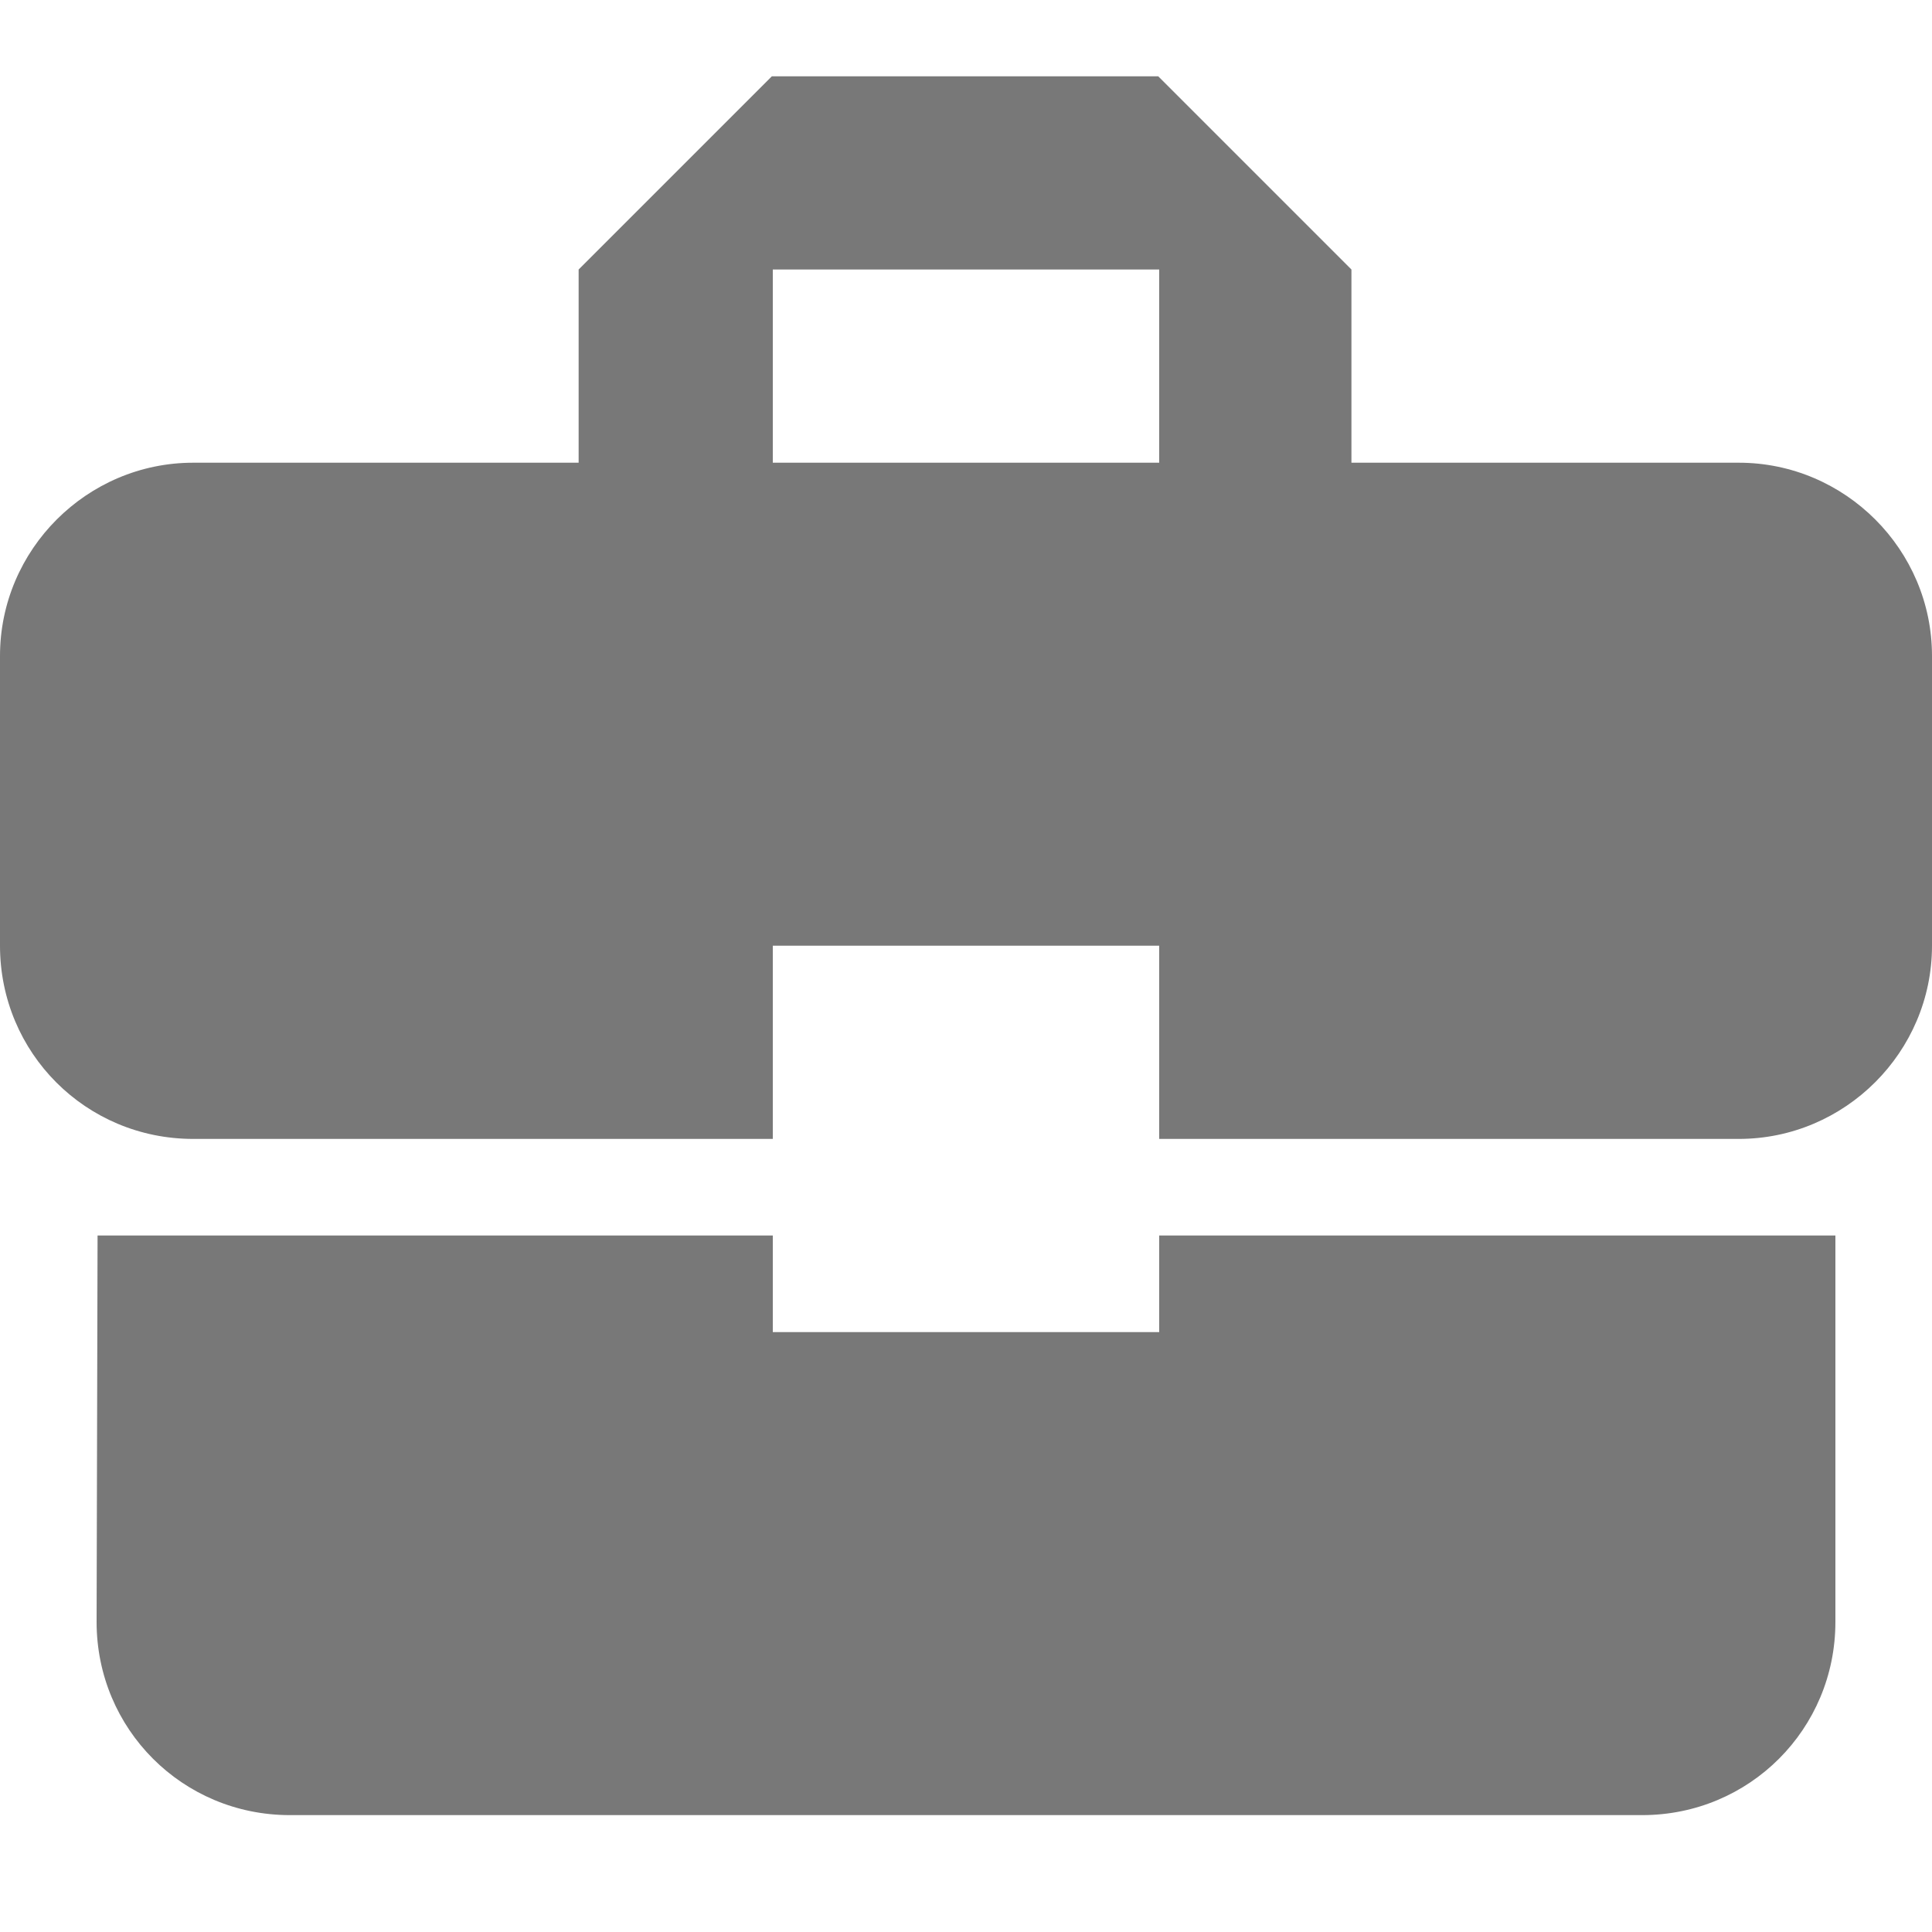
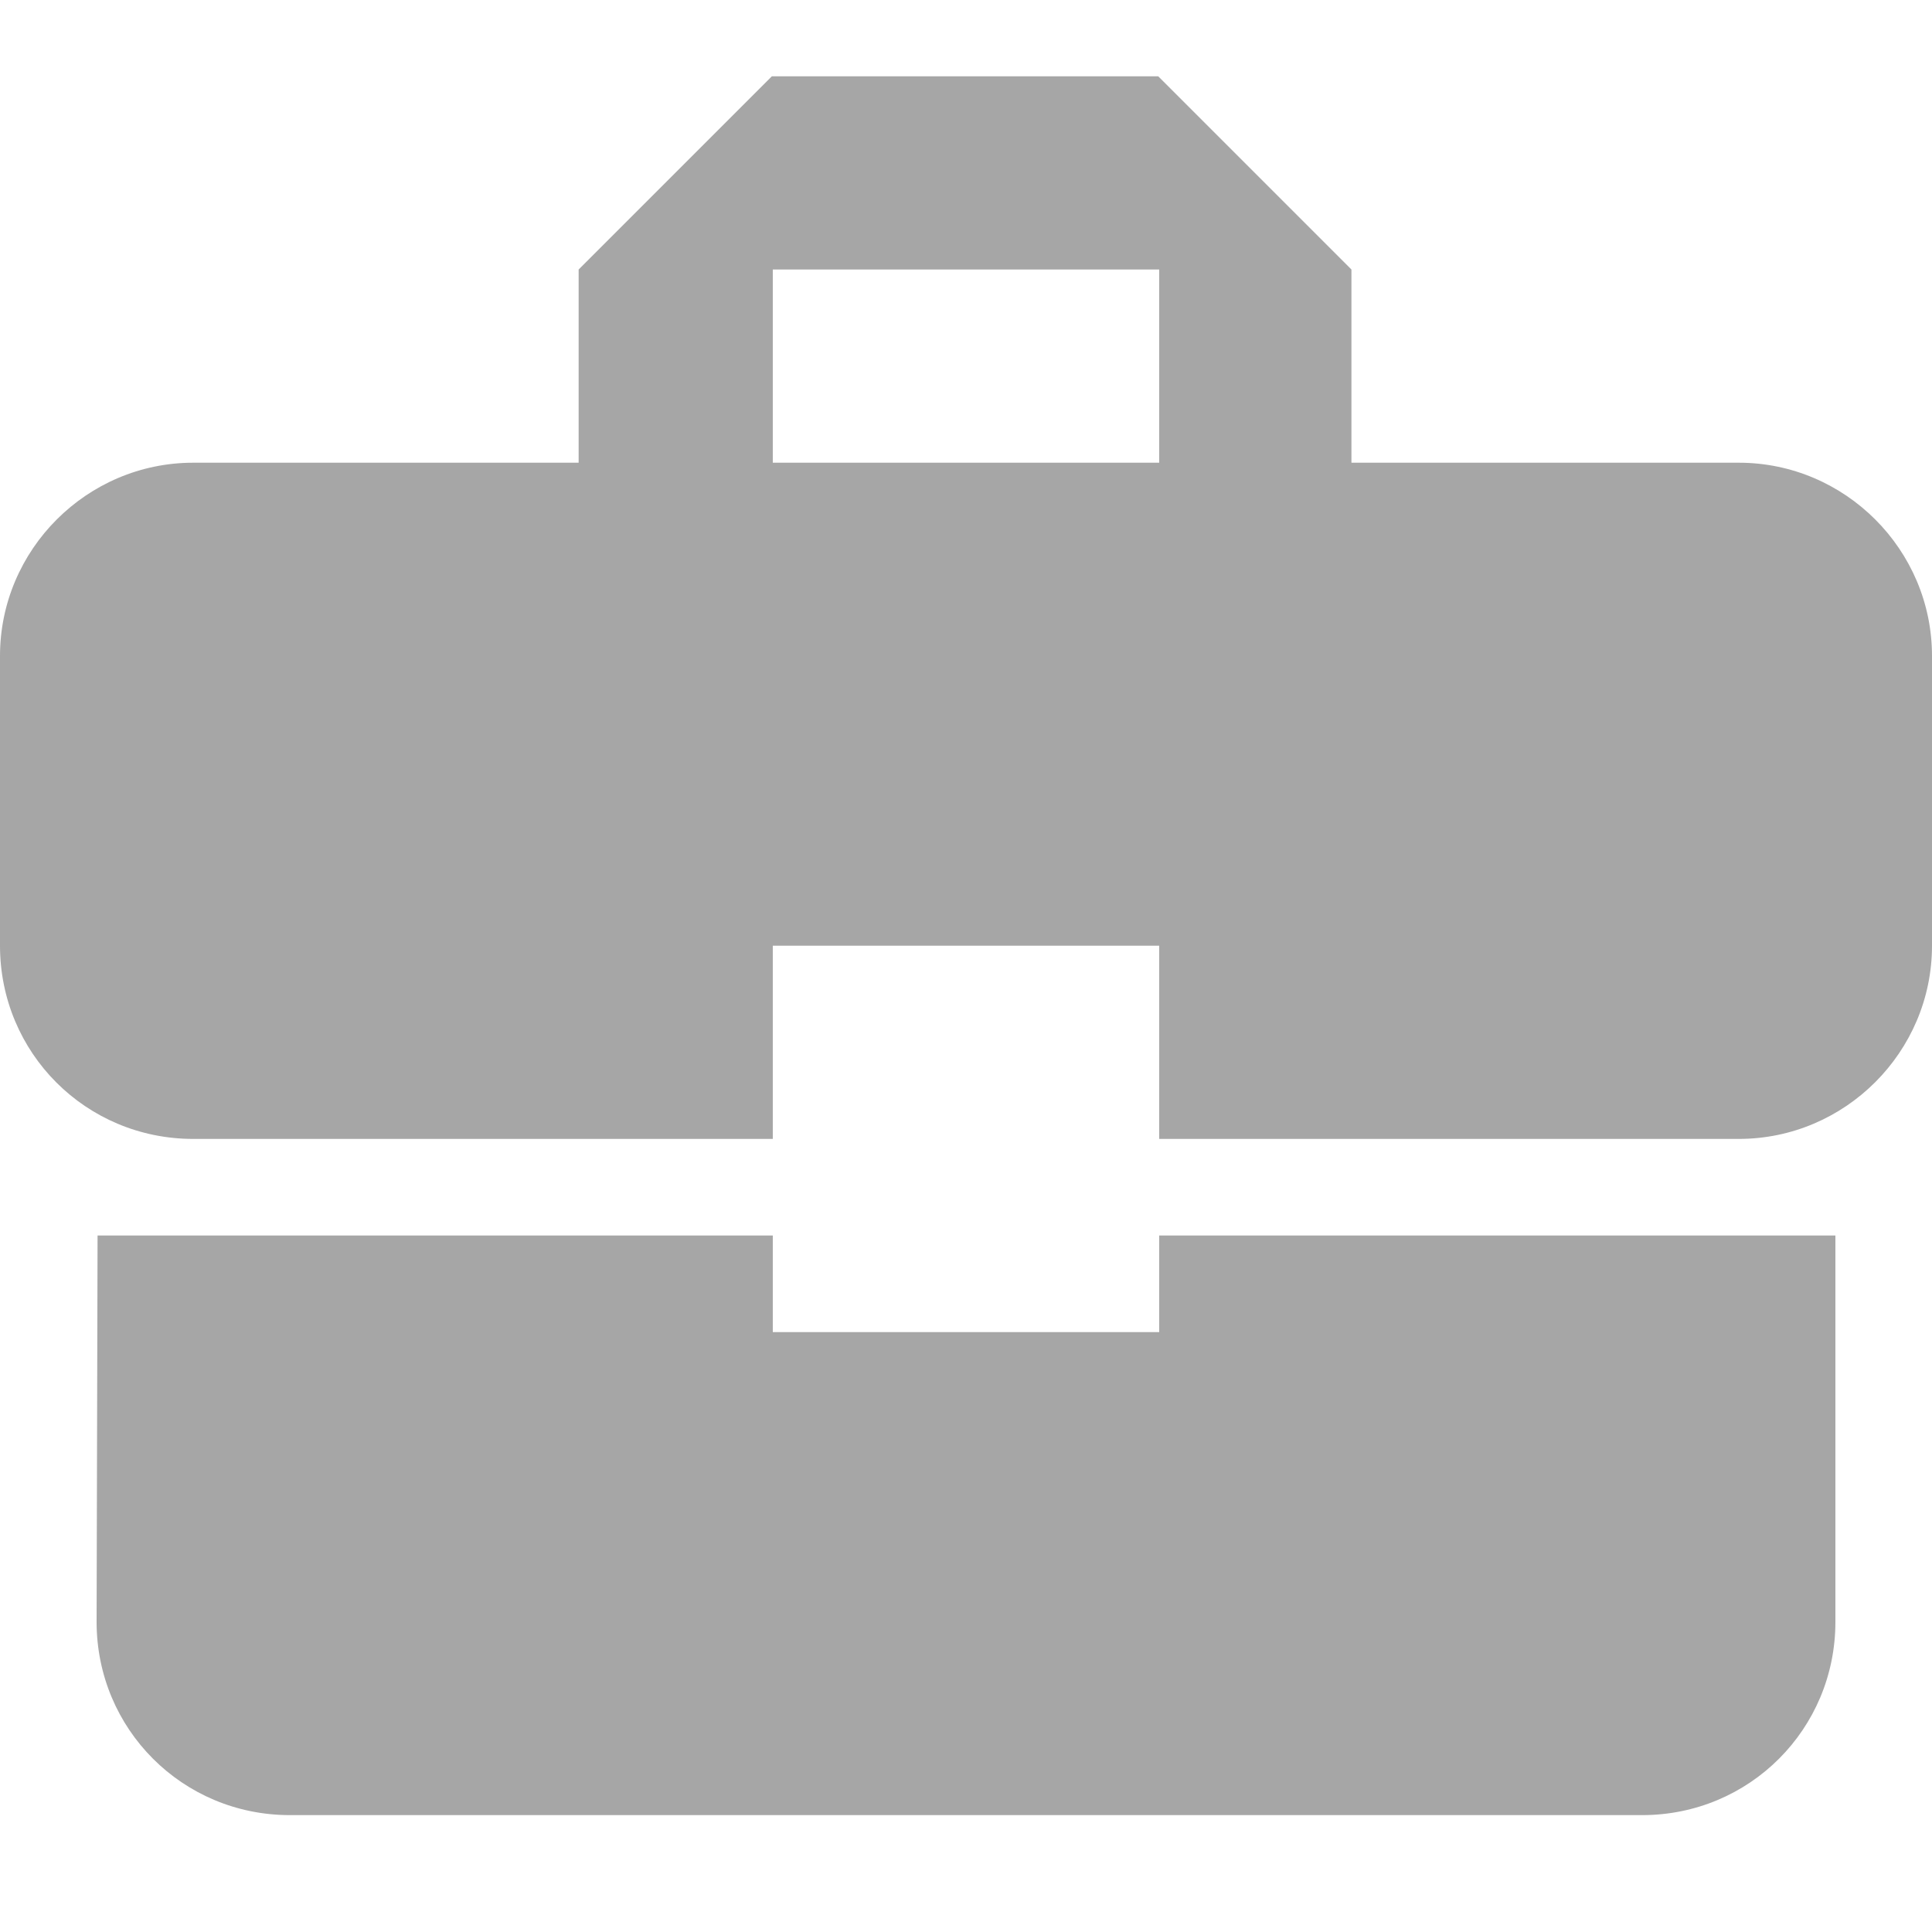
<svg xmlns="http://www.w3.org/2000/svg" height="16" viewBox="0 0 16 16" width="16" version="1.1" id="svg4539" style="fill:#000000">
  <defs id="defs4543" />
  <path d="M -2,-5 H 22 V 19 H -2 Z M 8,0 h 4 V 2 H 8 Z m 0,0 h 4 V 2 H 8 Z" id="path4535" style="fill:none" />
-   <path d="m 6.4,11.032 v -0.8 H 0.808 l -0.008,3.2 c 0,0.888 0.712,1.6 1.6,1.6 h 11.2 c 0.888,0 1.6,-0.712 1.6,-1.6 v -3.2 H 9.6 v 0.8 z m 8,-7.2 h -3.208 v -1.6 l -1.6,-1.6 h -3.2 l -1.6,1.6 v 1.6 H 1.6 c -0.88,0 -1.6,0.72 -1.6,1.6 v 2.4 c 0,0.888 0.712,1.6 1.6,1.6 h 4.8 v -1.6 h 3.2 v 1.6 h 4.8 c 0.88,0 1.6,-0.72 1.6,-1.6 V 5.432 C 16,4.552 15.28,3.832 14.4,3.832 Z m -4.8,0 H 6.4 v -1.6 h 3.2 z" id="path4537" style="fill:#787878;fill-opacity:1;stroke-width:0.8" />
+   <path d="m 6.4,11.032 v -0.8 H 0.808 l -0.008,3.2 c 0,0.888 0.712,1.6 1.6,1.6 h 11.2 c 0.888,0 1.6,-0.712 1.6,-1.6 v -3.2 H 9.6 v 0.8 z m 8,-7.2 h -3.208 v -1.6 l -1.6,-1.6 h -3.2 l -1.6,1.6 v 1.6 H 1.6 c -0.88,0 -1.6,0.72 -1.6,1.6 v 2.4 c 0,0.888 0.712,1.6 1.6,1.6 h 4.8 v -1.6 h 3.2 v 1.6 h 4.8 c 0.88,0 1.6,-0.72 1.6,-1.6 V 5.432 C 16,4.552 15.28,3.832 14.4,3.832 Z m -4.8,0 H 6.4 v -1.6 h 3.2 z" id="path4537" style="fill:#a6a6a6;fill-opacity:1;stroke-width:0.8" />
</svg>
